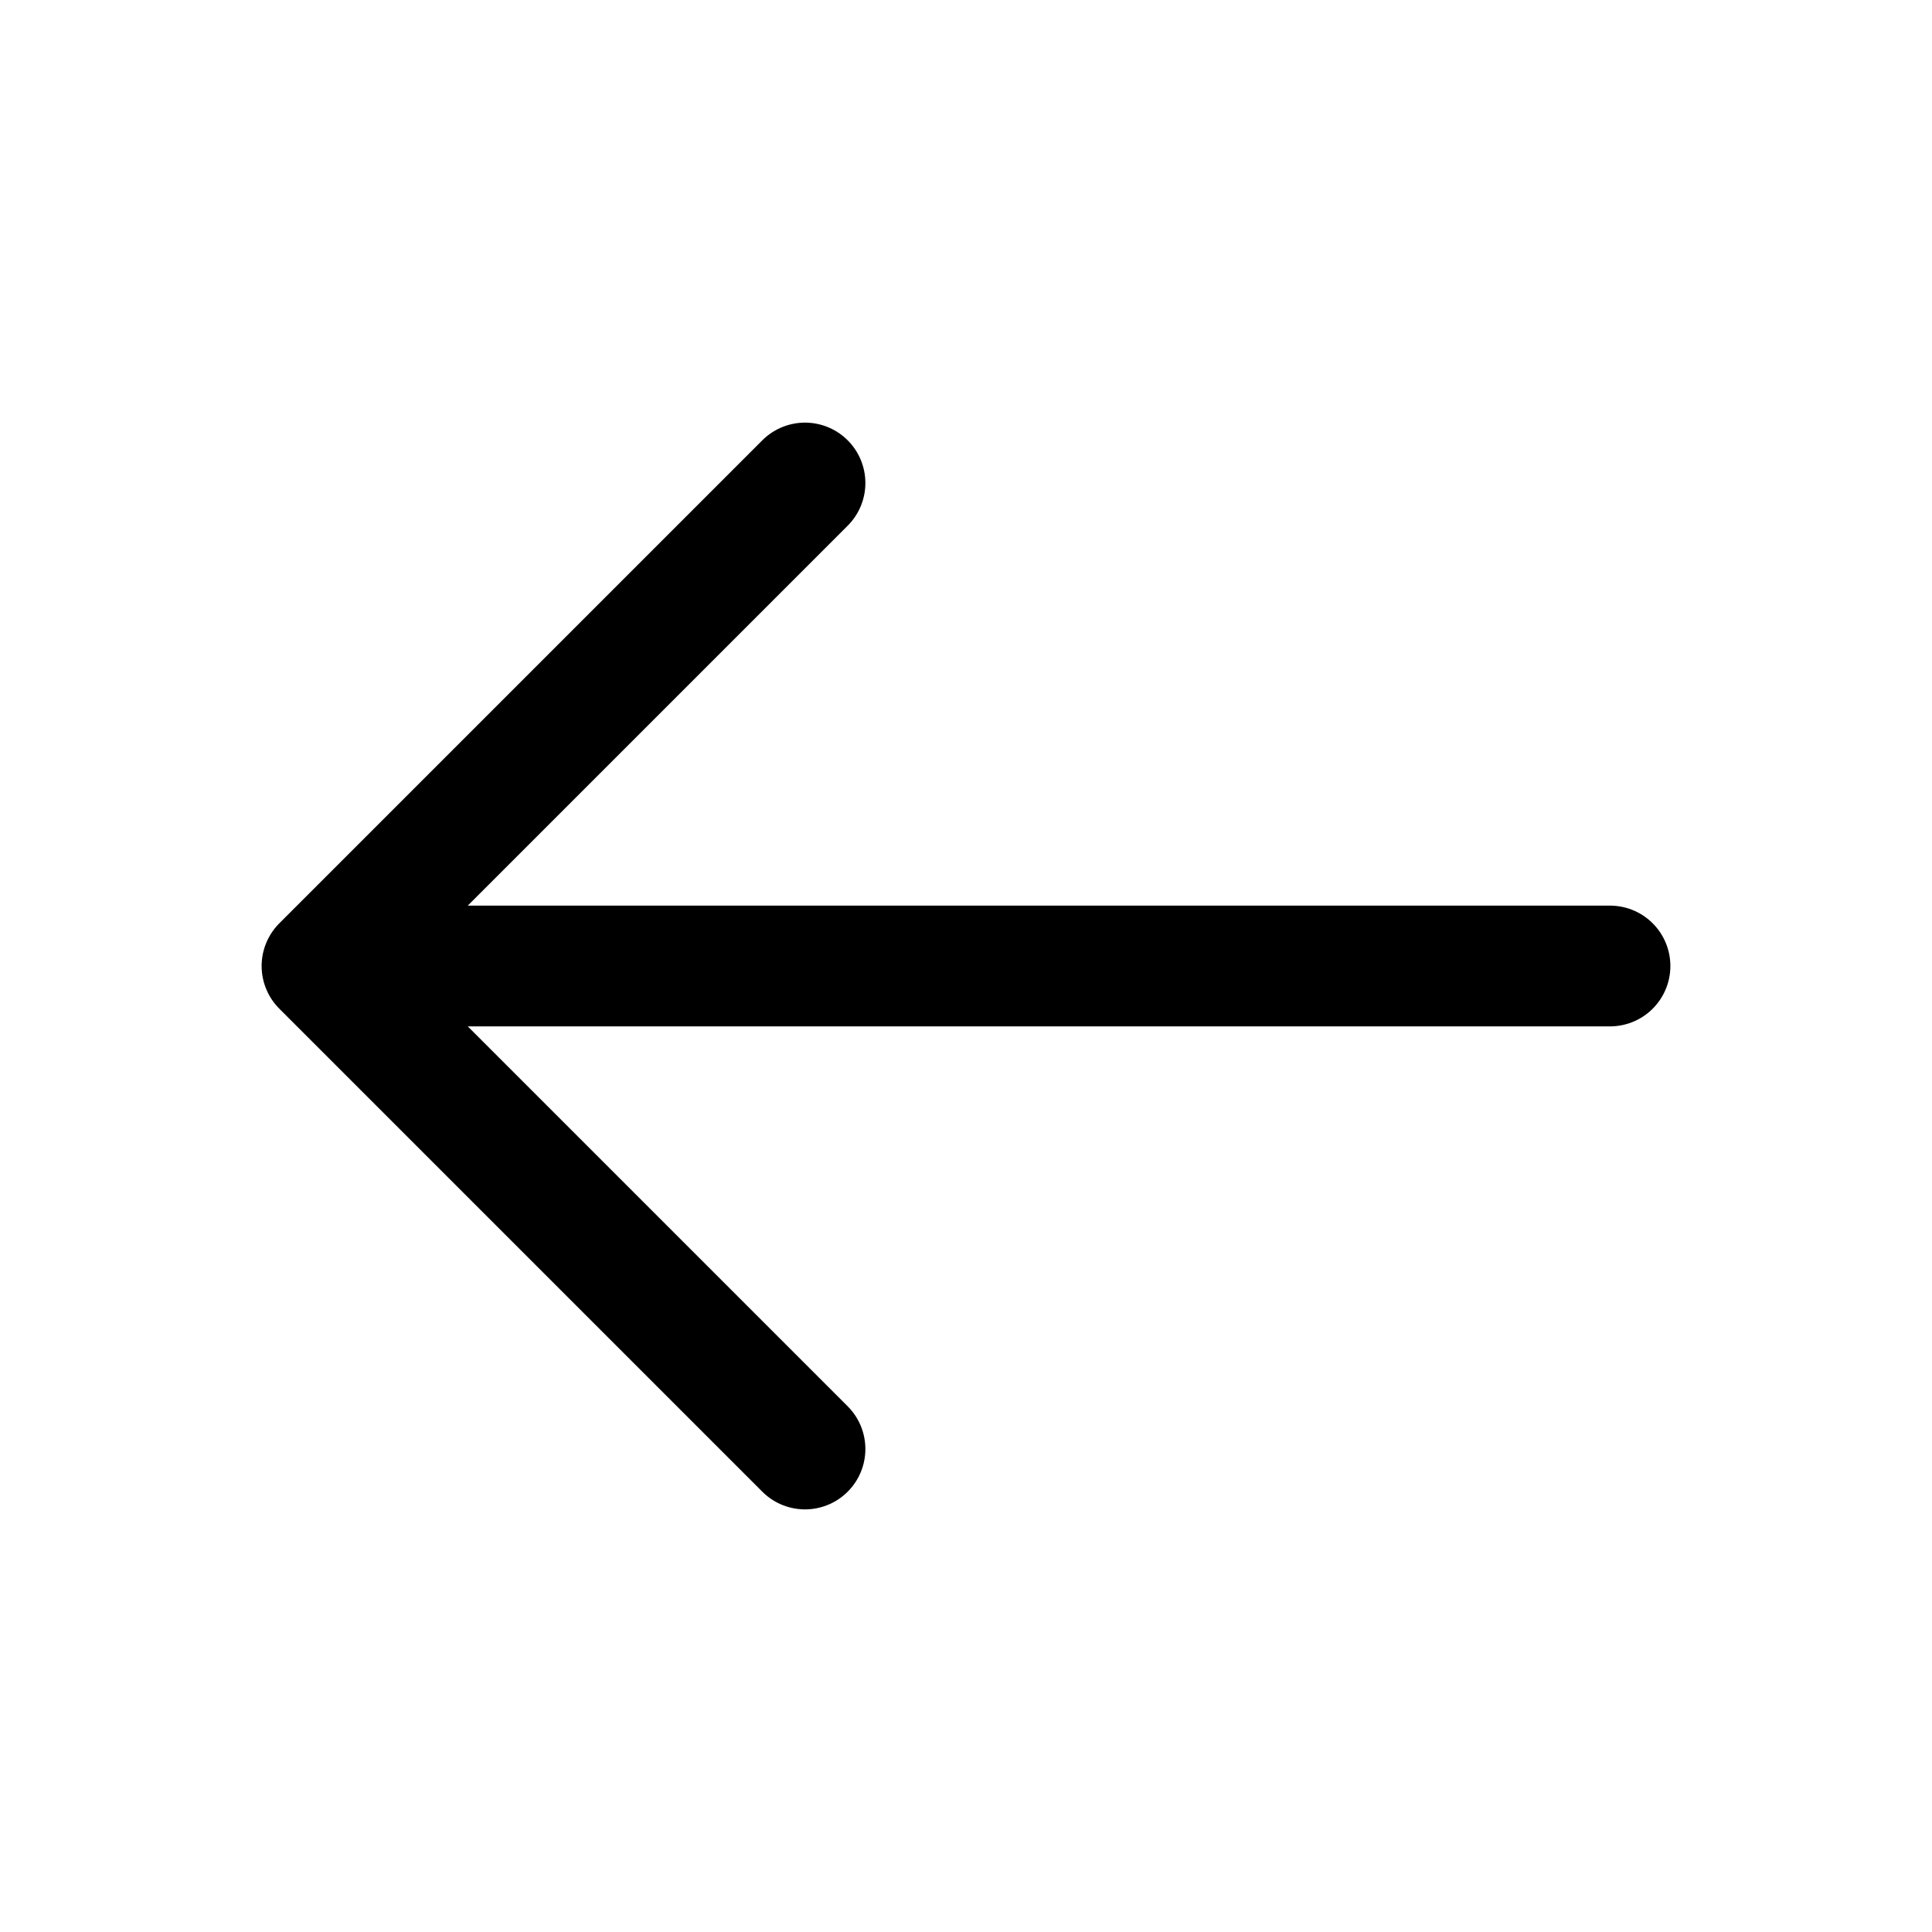
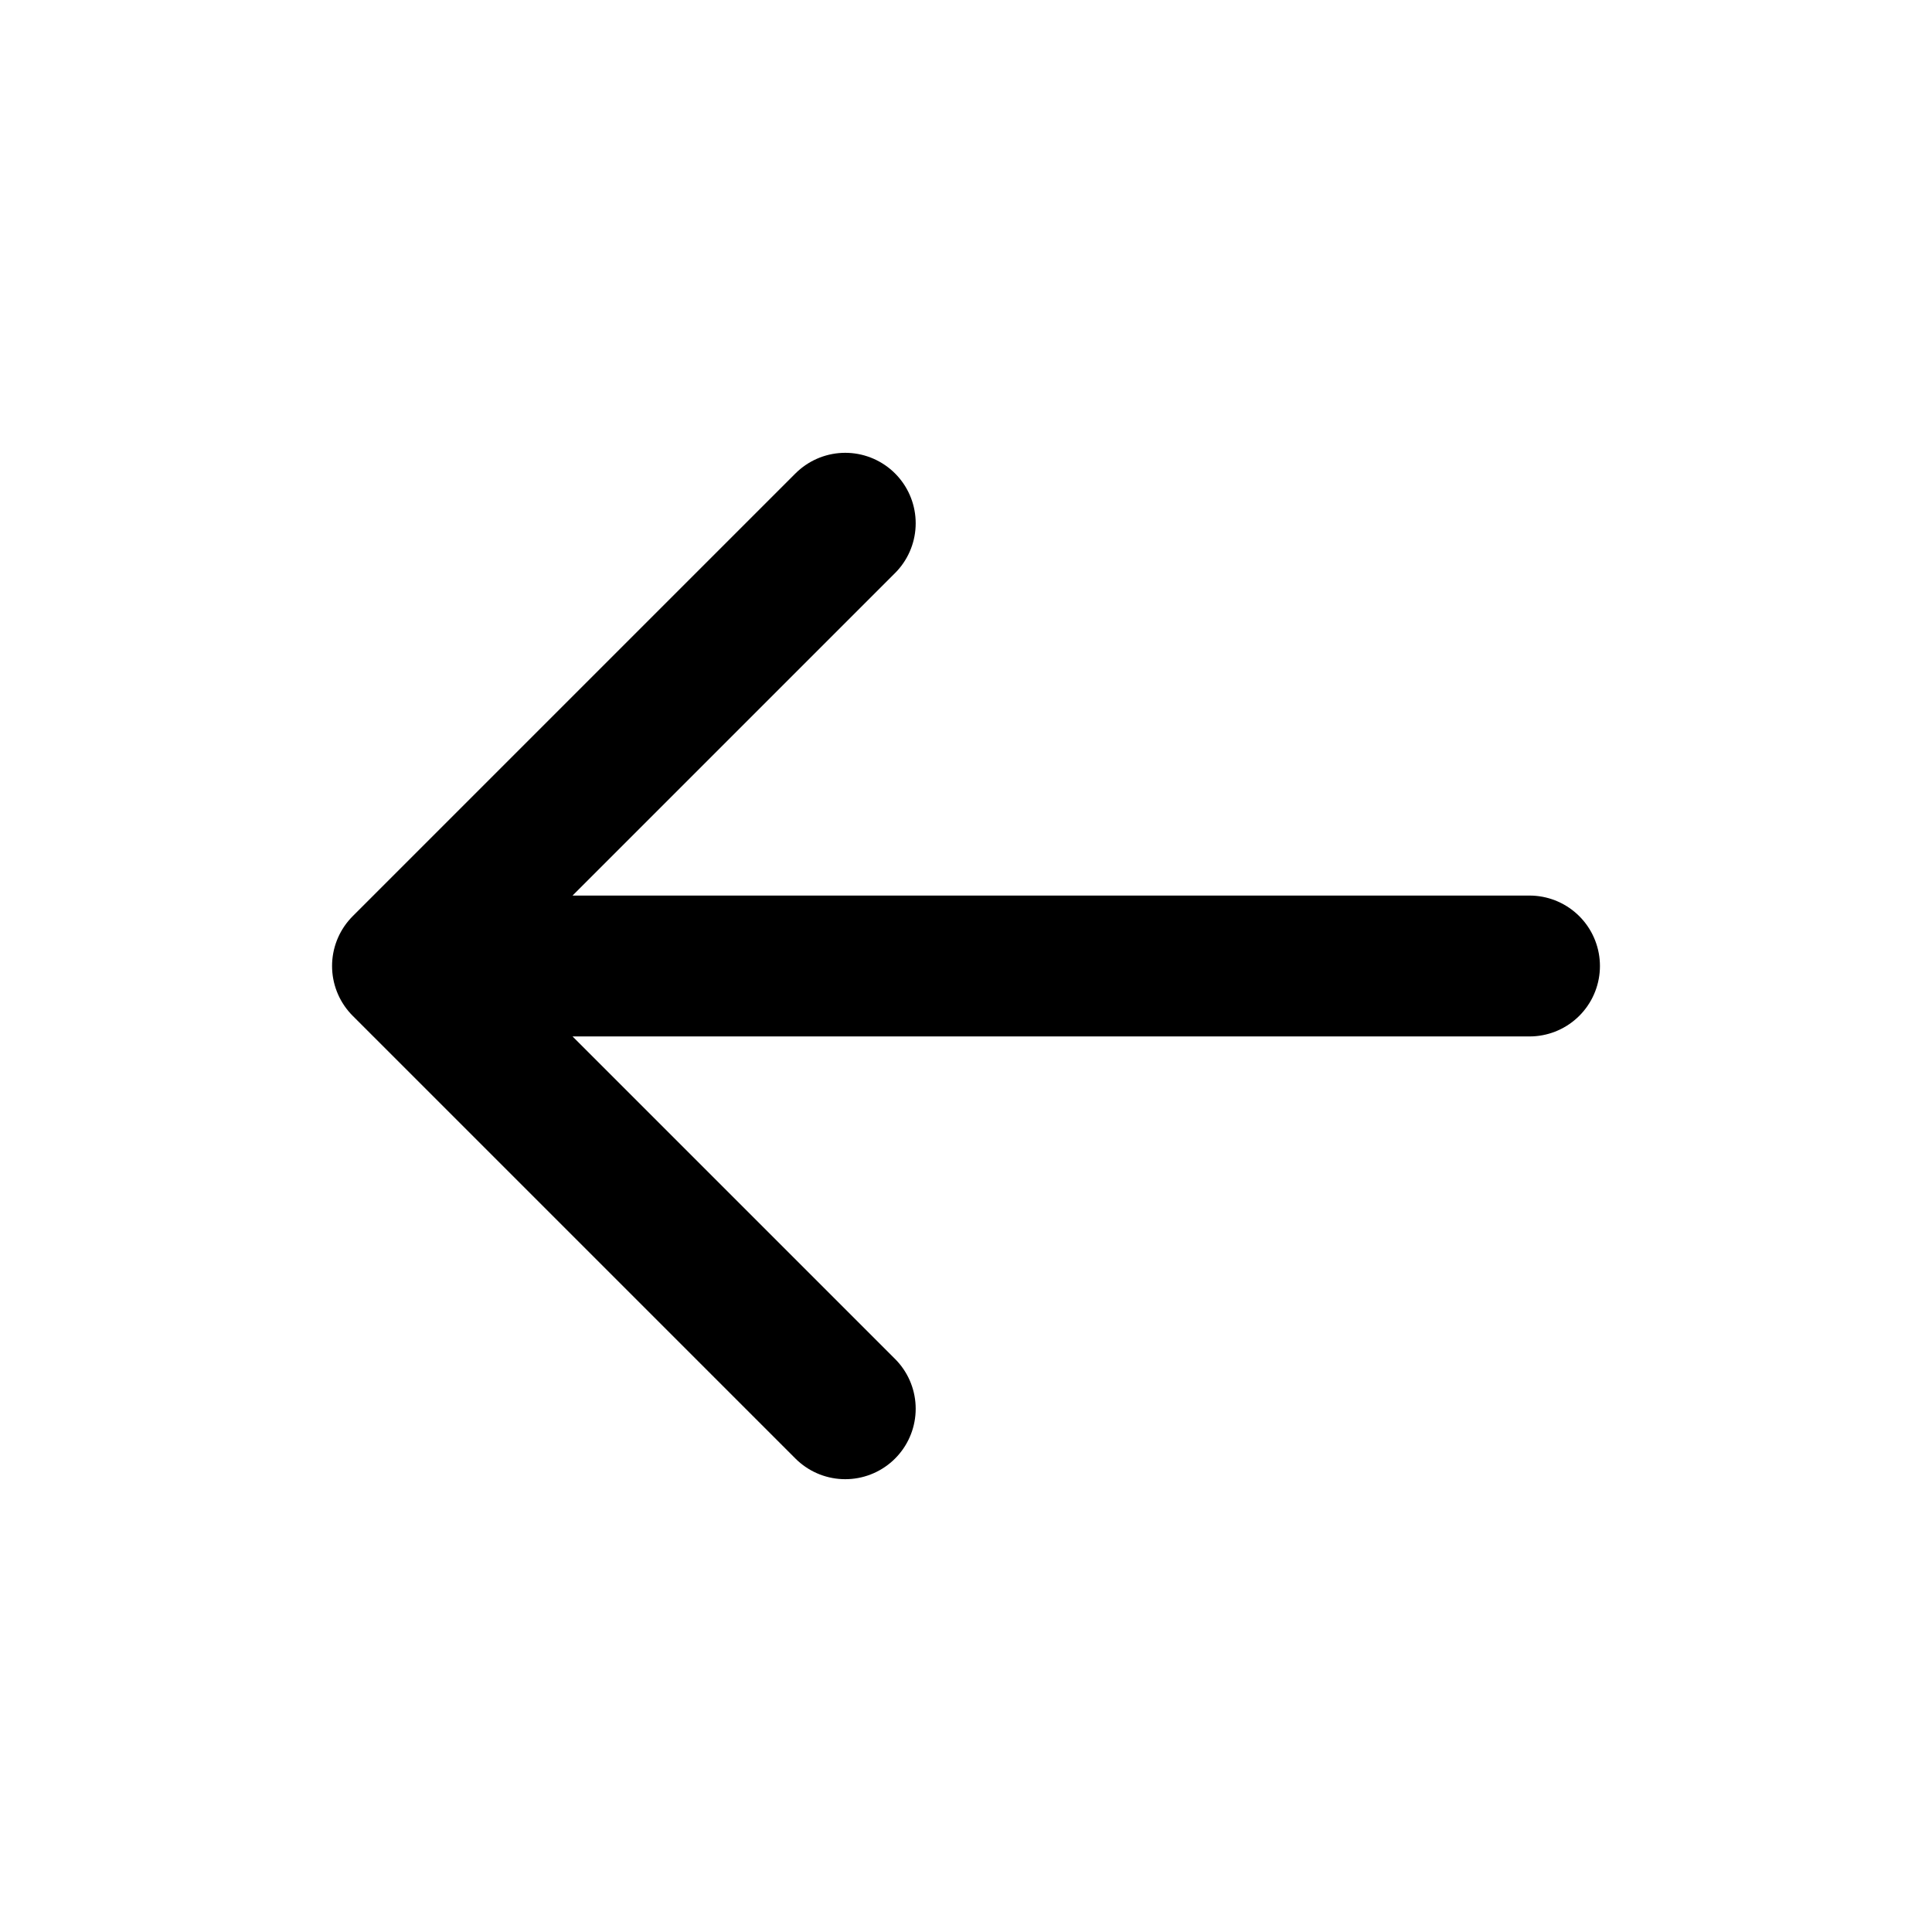
- <svg xmlns="http://www.w3.org/2000/svg" width="1em" height="1em" viewBox="0 0 24 24">
-   <path fill="none" stroke="currentColor" stroke-linecap="round" stroke-linejoin="round" stroke-width="1.5" d="M20 12H4m0 0l6-6m-6 6l6 6" />
+ <svg xmlns="http://www.w3.org/2000/svg" viewBox="0 0 24 24" fill="none" stroke="currentColor" stroke-width="1.75" stroke-linecap="round" stroke-linejoin="round">
+   <path d="M19 12H5m5.5-5.5L5 12l5.5 5.5" />
</svg>
